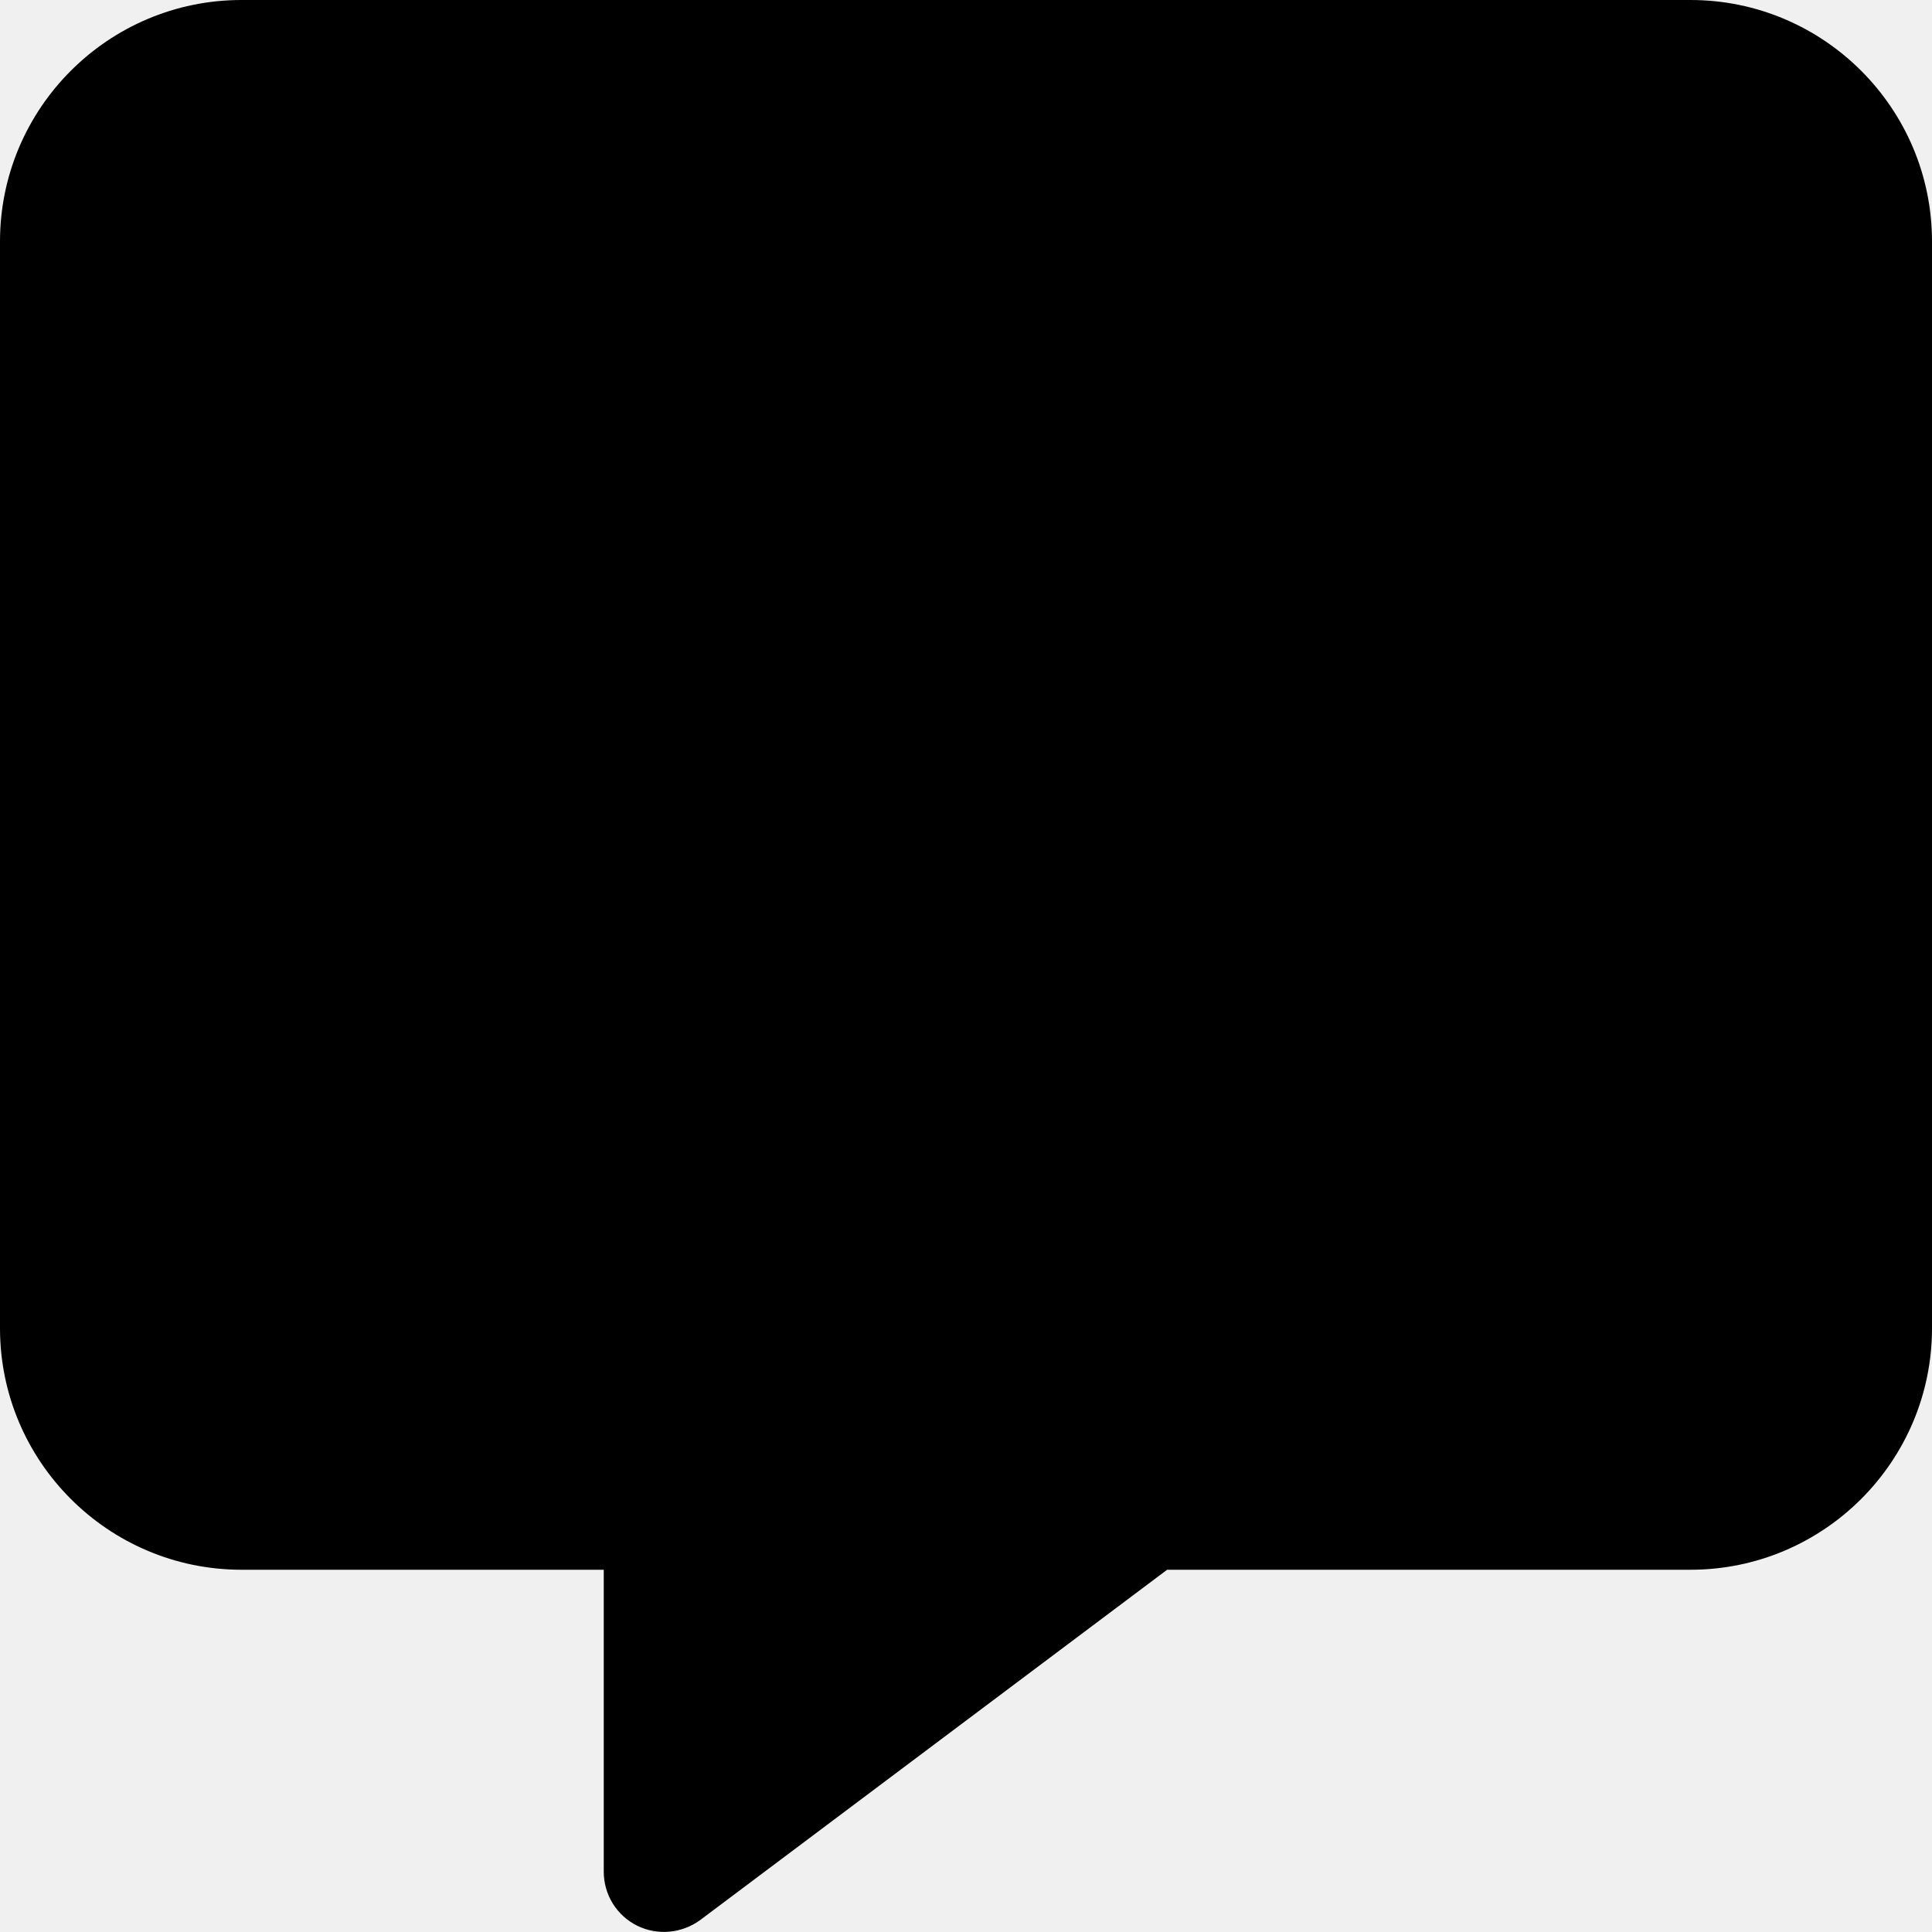
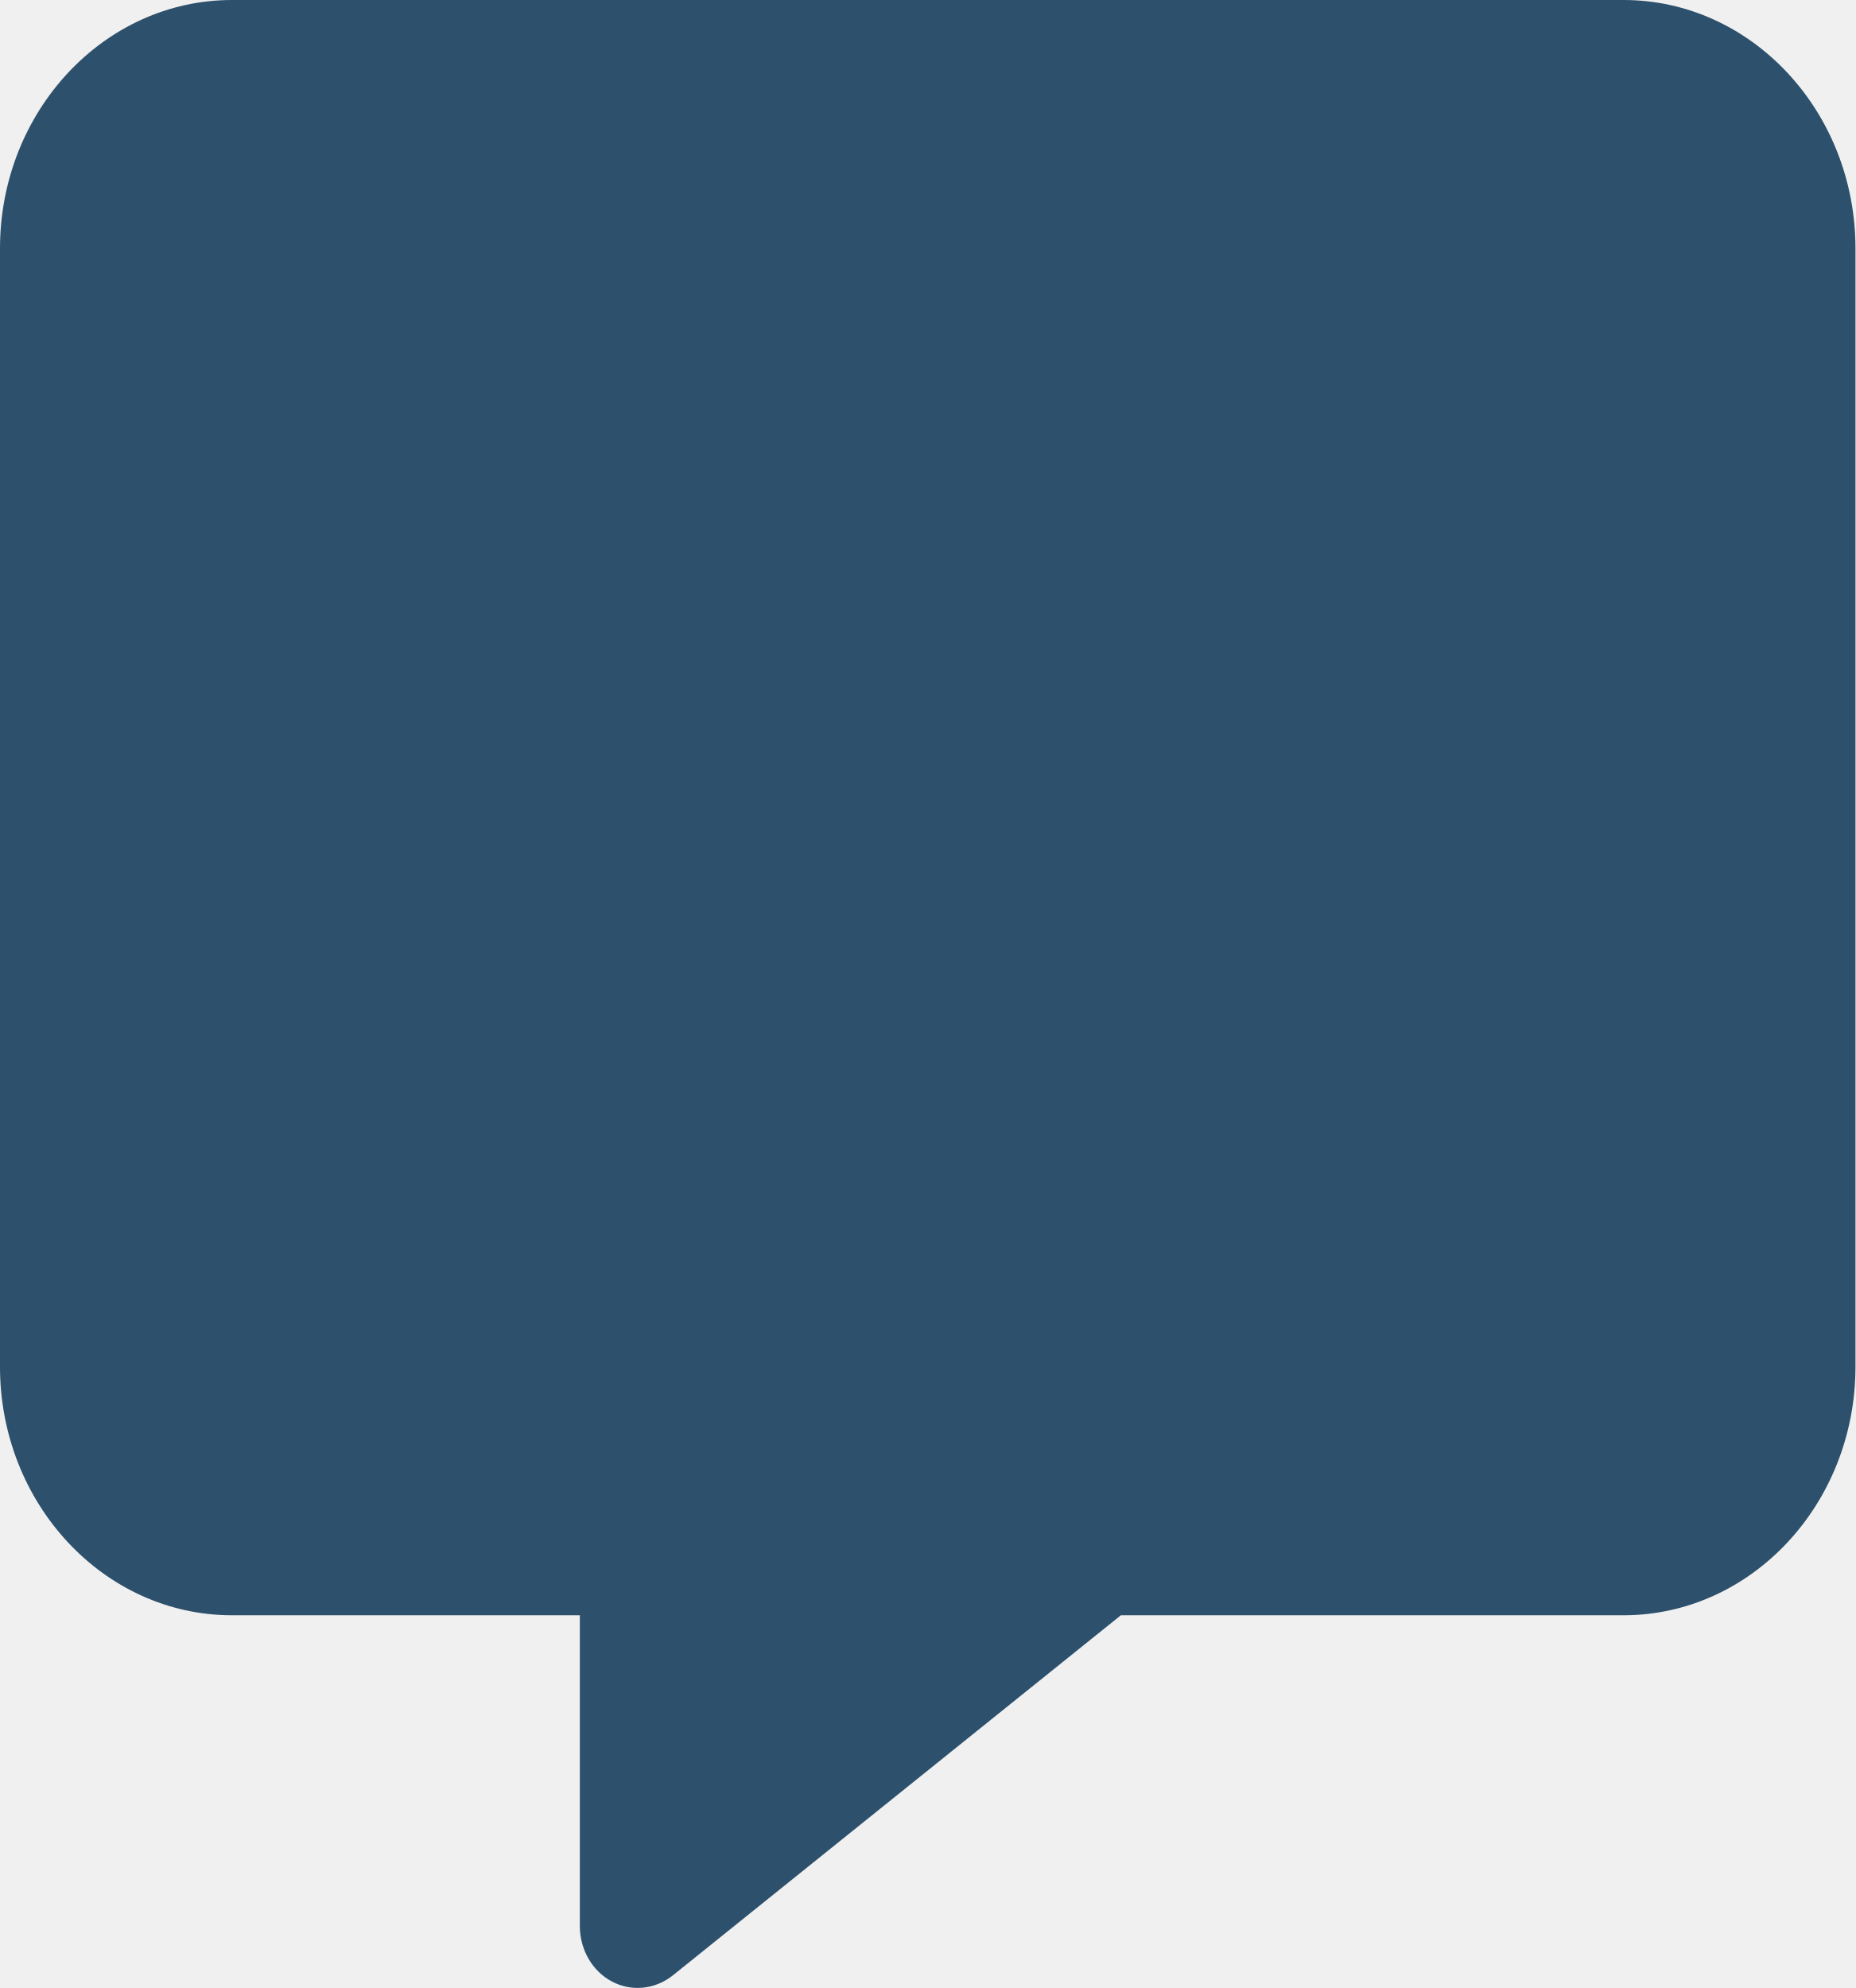
- <svg xmlns="http://www.w3.org/2000/svg" viewBox="0 0 512 512">
-   <path d="M64 0C28.7 0 0 28.7 0 64V352c0 35.3 28.7 64 64 64h96v80c0 6.1 3.4 11.6 8.8 14.3s11.9 2.1 16.8-1.5L309.3 416H448c35.3 0 64-28.7 64-64V64c0-35.3-28.7-64-64-64H64z" />
+ <svg xmlns="http://www.w3.org/2000/svg" width="70" height="75" viewBox="0 0 70 75" fill="none">
+   <g clip-path="url(#clip0_33_90)">
+     <path d="M8.75 0C3.924 0 0 4.204 0 9.375V51.562C0 56.733 3.924 60.938 8.75 60.938H21.875V72.656C21.875 73.55 22.34 74.356 23.078 74.751C23.816 75.147 24.705 75.059 25.375 74.531L42.287 60.938H61.25C66.076 60.938 70 56.733 70 51.562V9.375C70 4.204 66.076 0 61.25 0H8.75Z" fill="#2D506C" />
+   </g>
+   <defs>
+     <clipPath id="clip0_33_90">
+       <rect width="70" height="75" fill="white" />
+     </clipPath>
+   </defs>
</svg>
